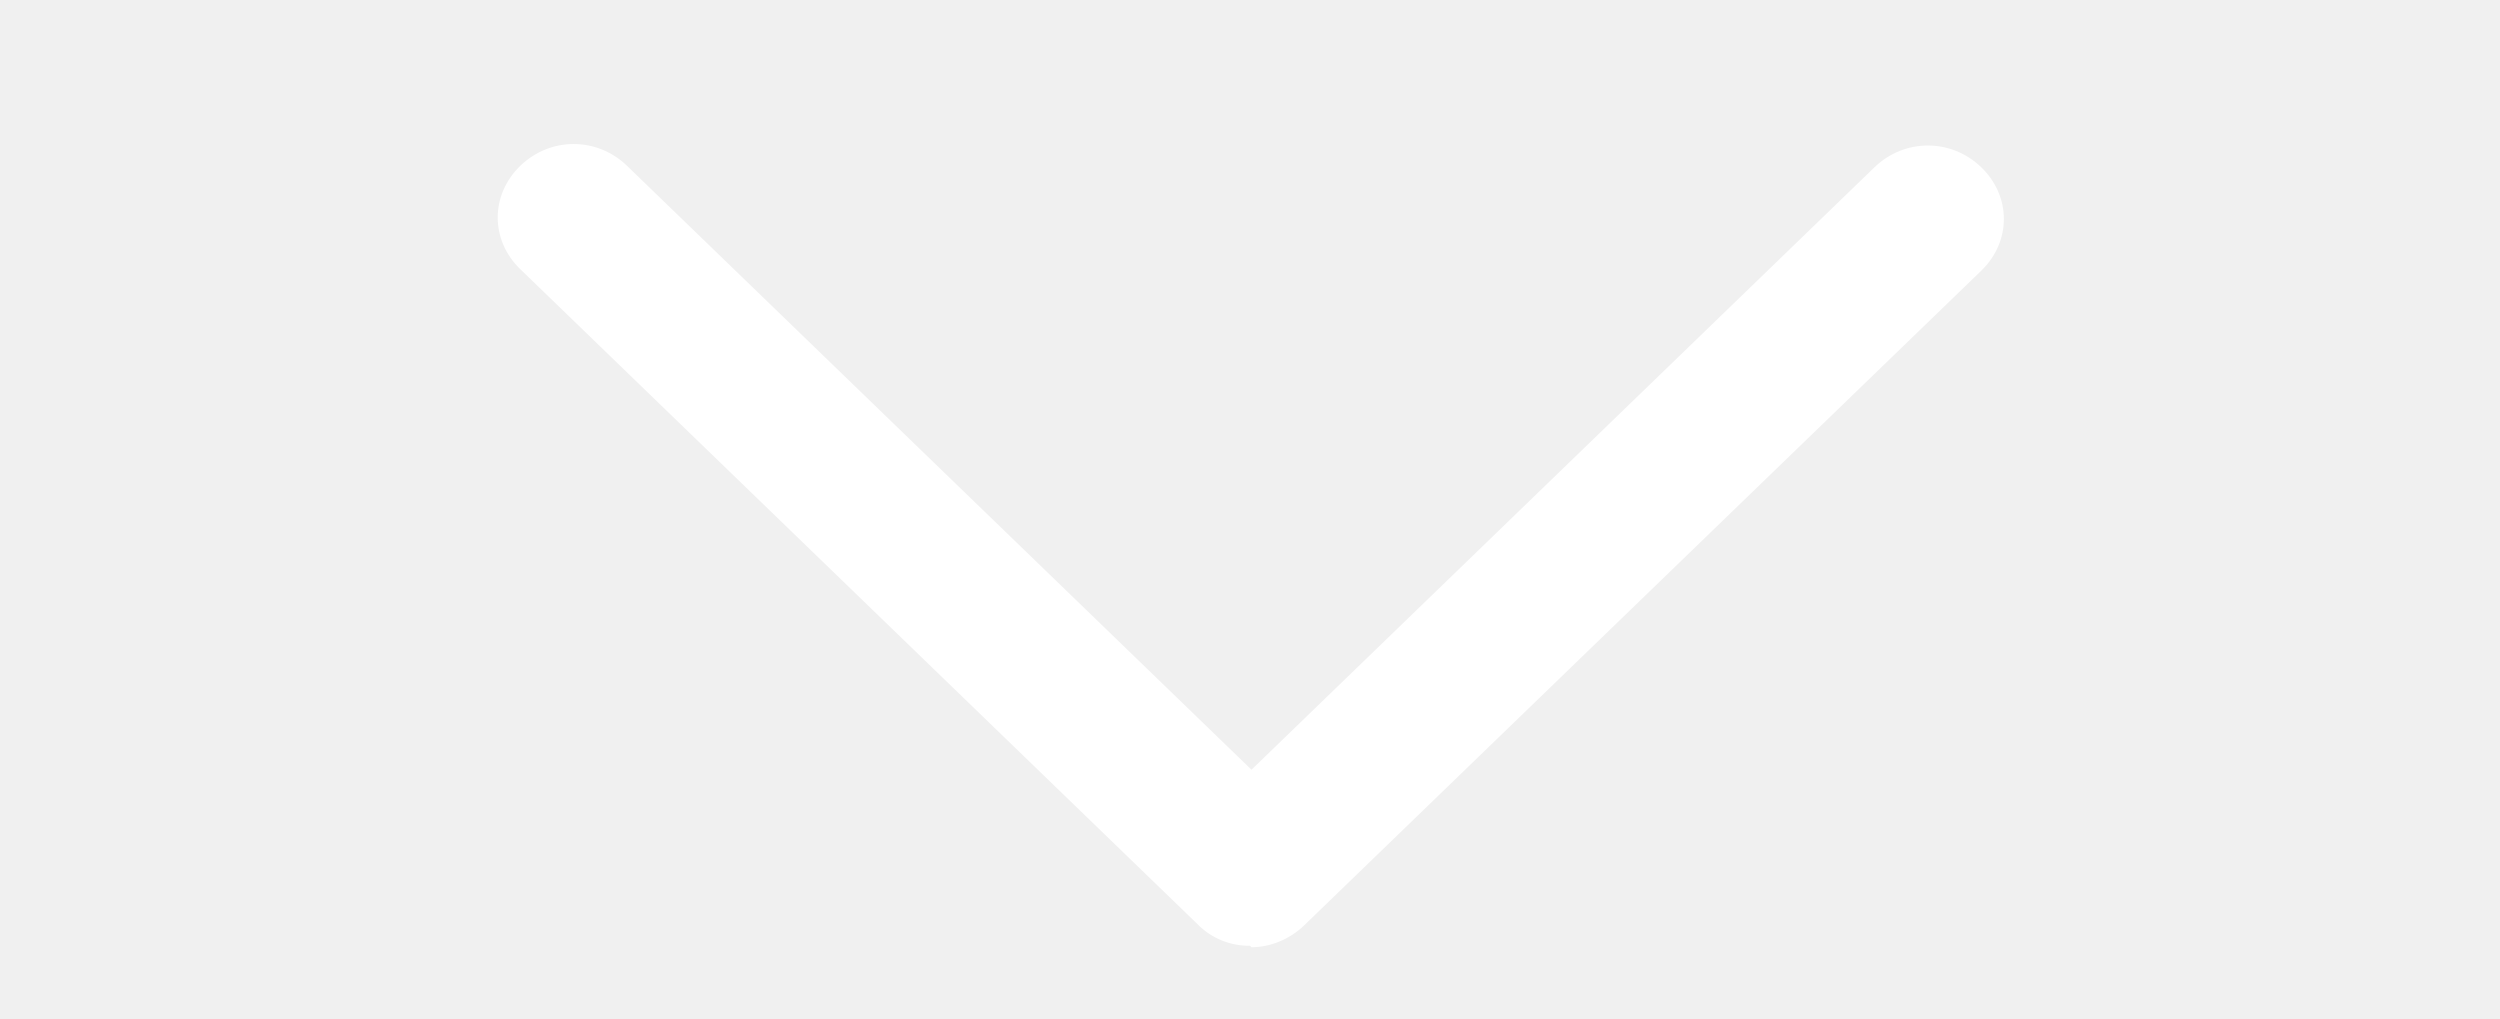
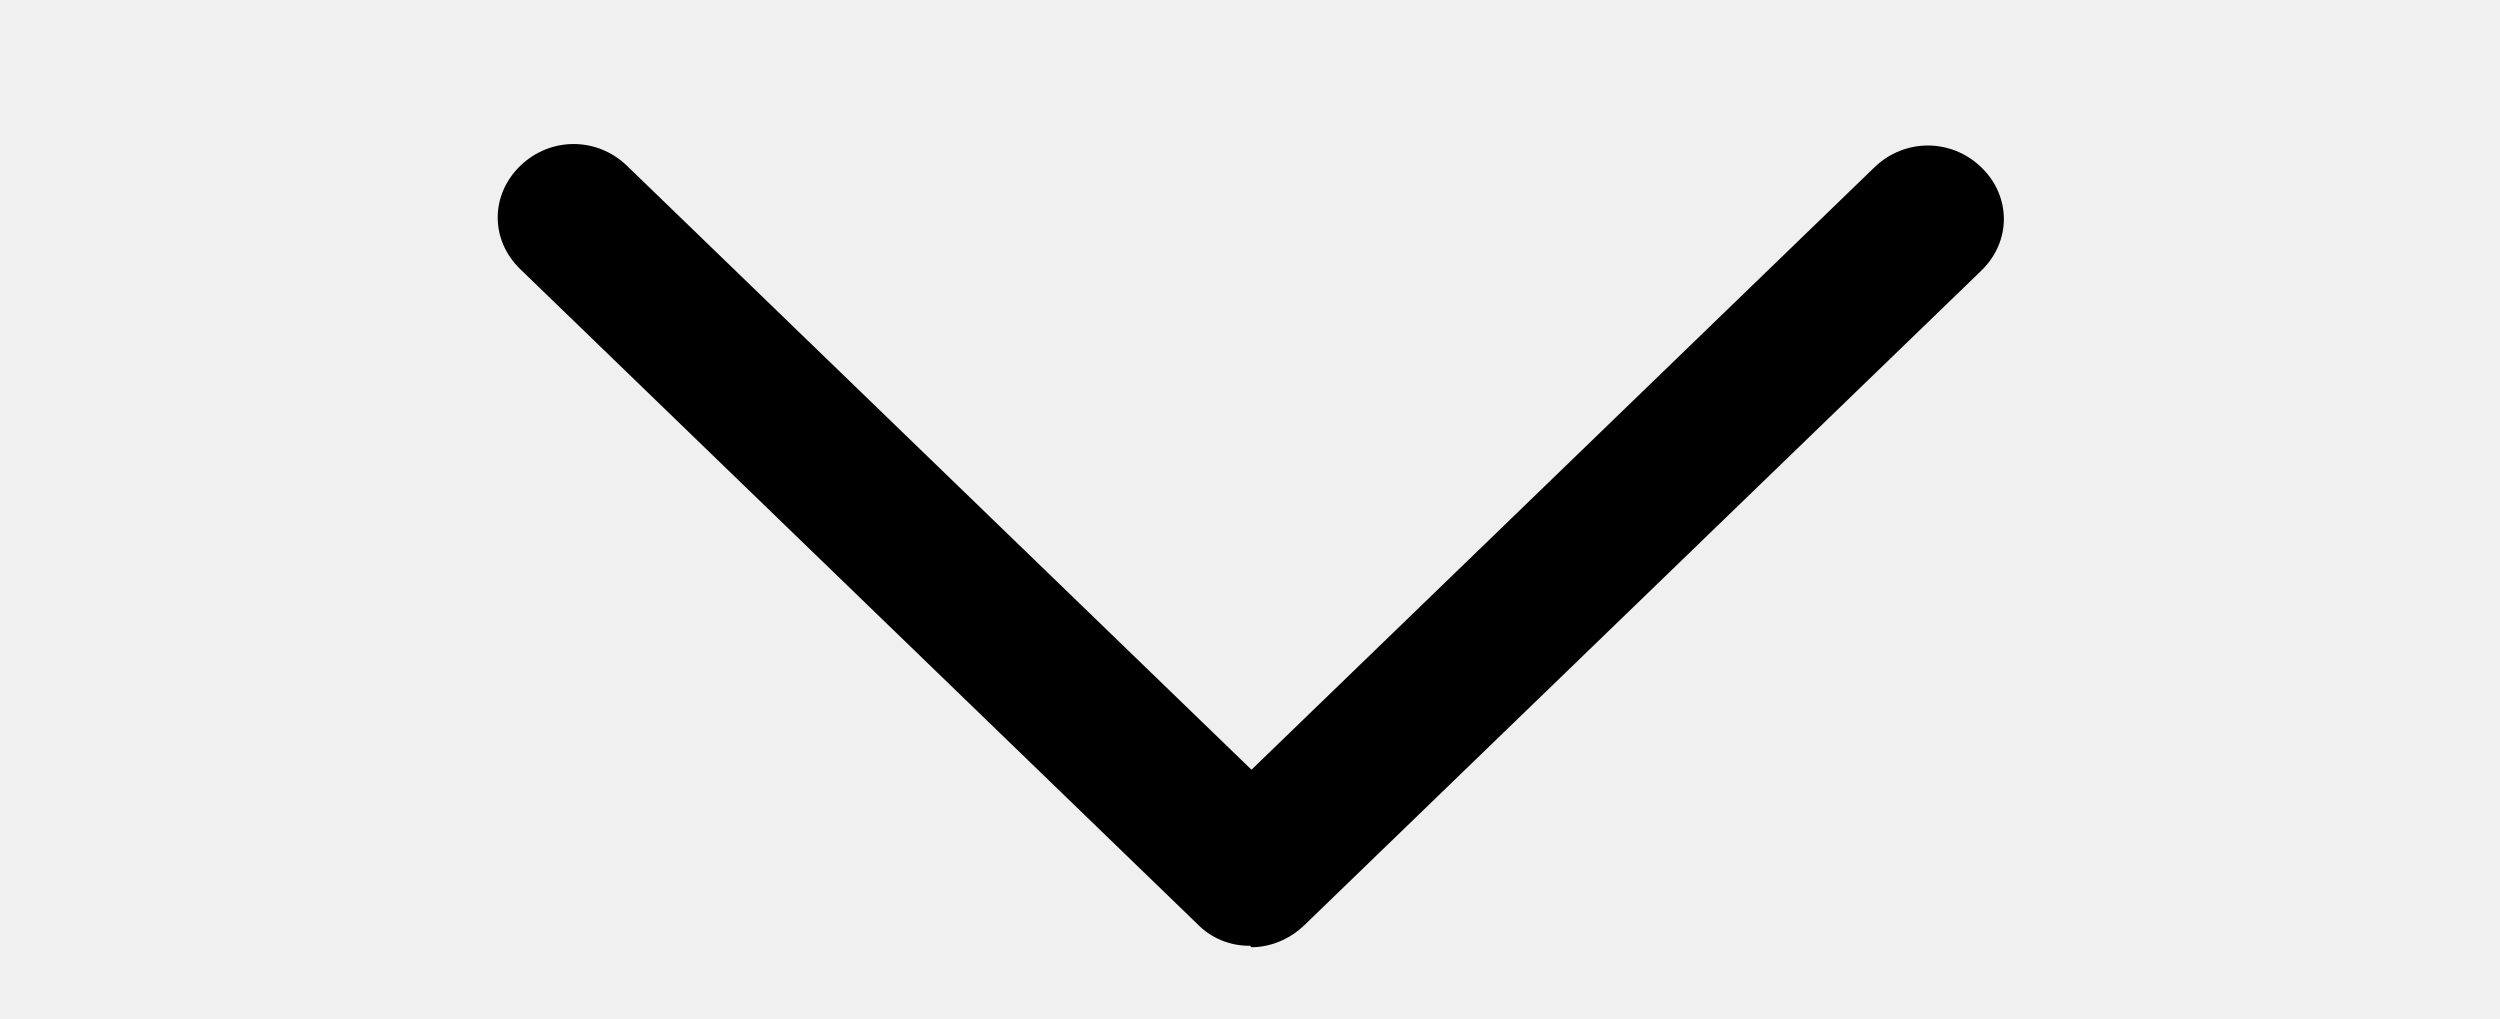
<svg xmlns="http://www.w3.org/2000/svg" width="27" height="11" viewBox="0 0 27 11" fill="none">
  <g id="formkit:down">
-     <path id="Vector" d="M13.5 10.214C13.393 10.216 13.288 10.195 13.19 10.155C13.092 10.114 13.004 10.054 12.931 9.979L5.619 2.907C5.294 2.593 5.294 2.106 5.619 1.791C5.944 1.477 6.447 1.477 6.772 1.791L13.516 8.313L20.244 1.807C20.569 1.493 21.073 1.493 21.398 1.807C21.723 2.121 21.723 2.609 21.398 2.923L14.085 9.994C13.922 10.151 13.711 10.23 13.516 10.23L13.5 10.214Z" fill="white" />
+     <path id="Vector" d="M13.5 10.214C13.393 10.216 13.288 10.195 13.19 10.155C13.092 10.114 13.004 10.054 12.931 9.979L5.619 2.907C5.294 2.593 5.294 2.106 5.619 1.791C5.944 1.477 6.447 1.477 6.772 1.791L13.516 8.313L20.244 1.807C20.569 1.493 21.073 1.493 21.398 1.807C21.723 2.121 21.723 2.609 21.398 2.923L14.085 9.994C13.922 10.151 13.711 10.23 13.516 10.23L13.5 10.214Z" fill="#000" />
  </g>
</svg>
